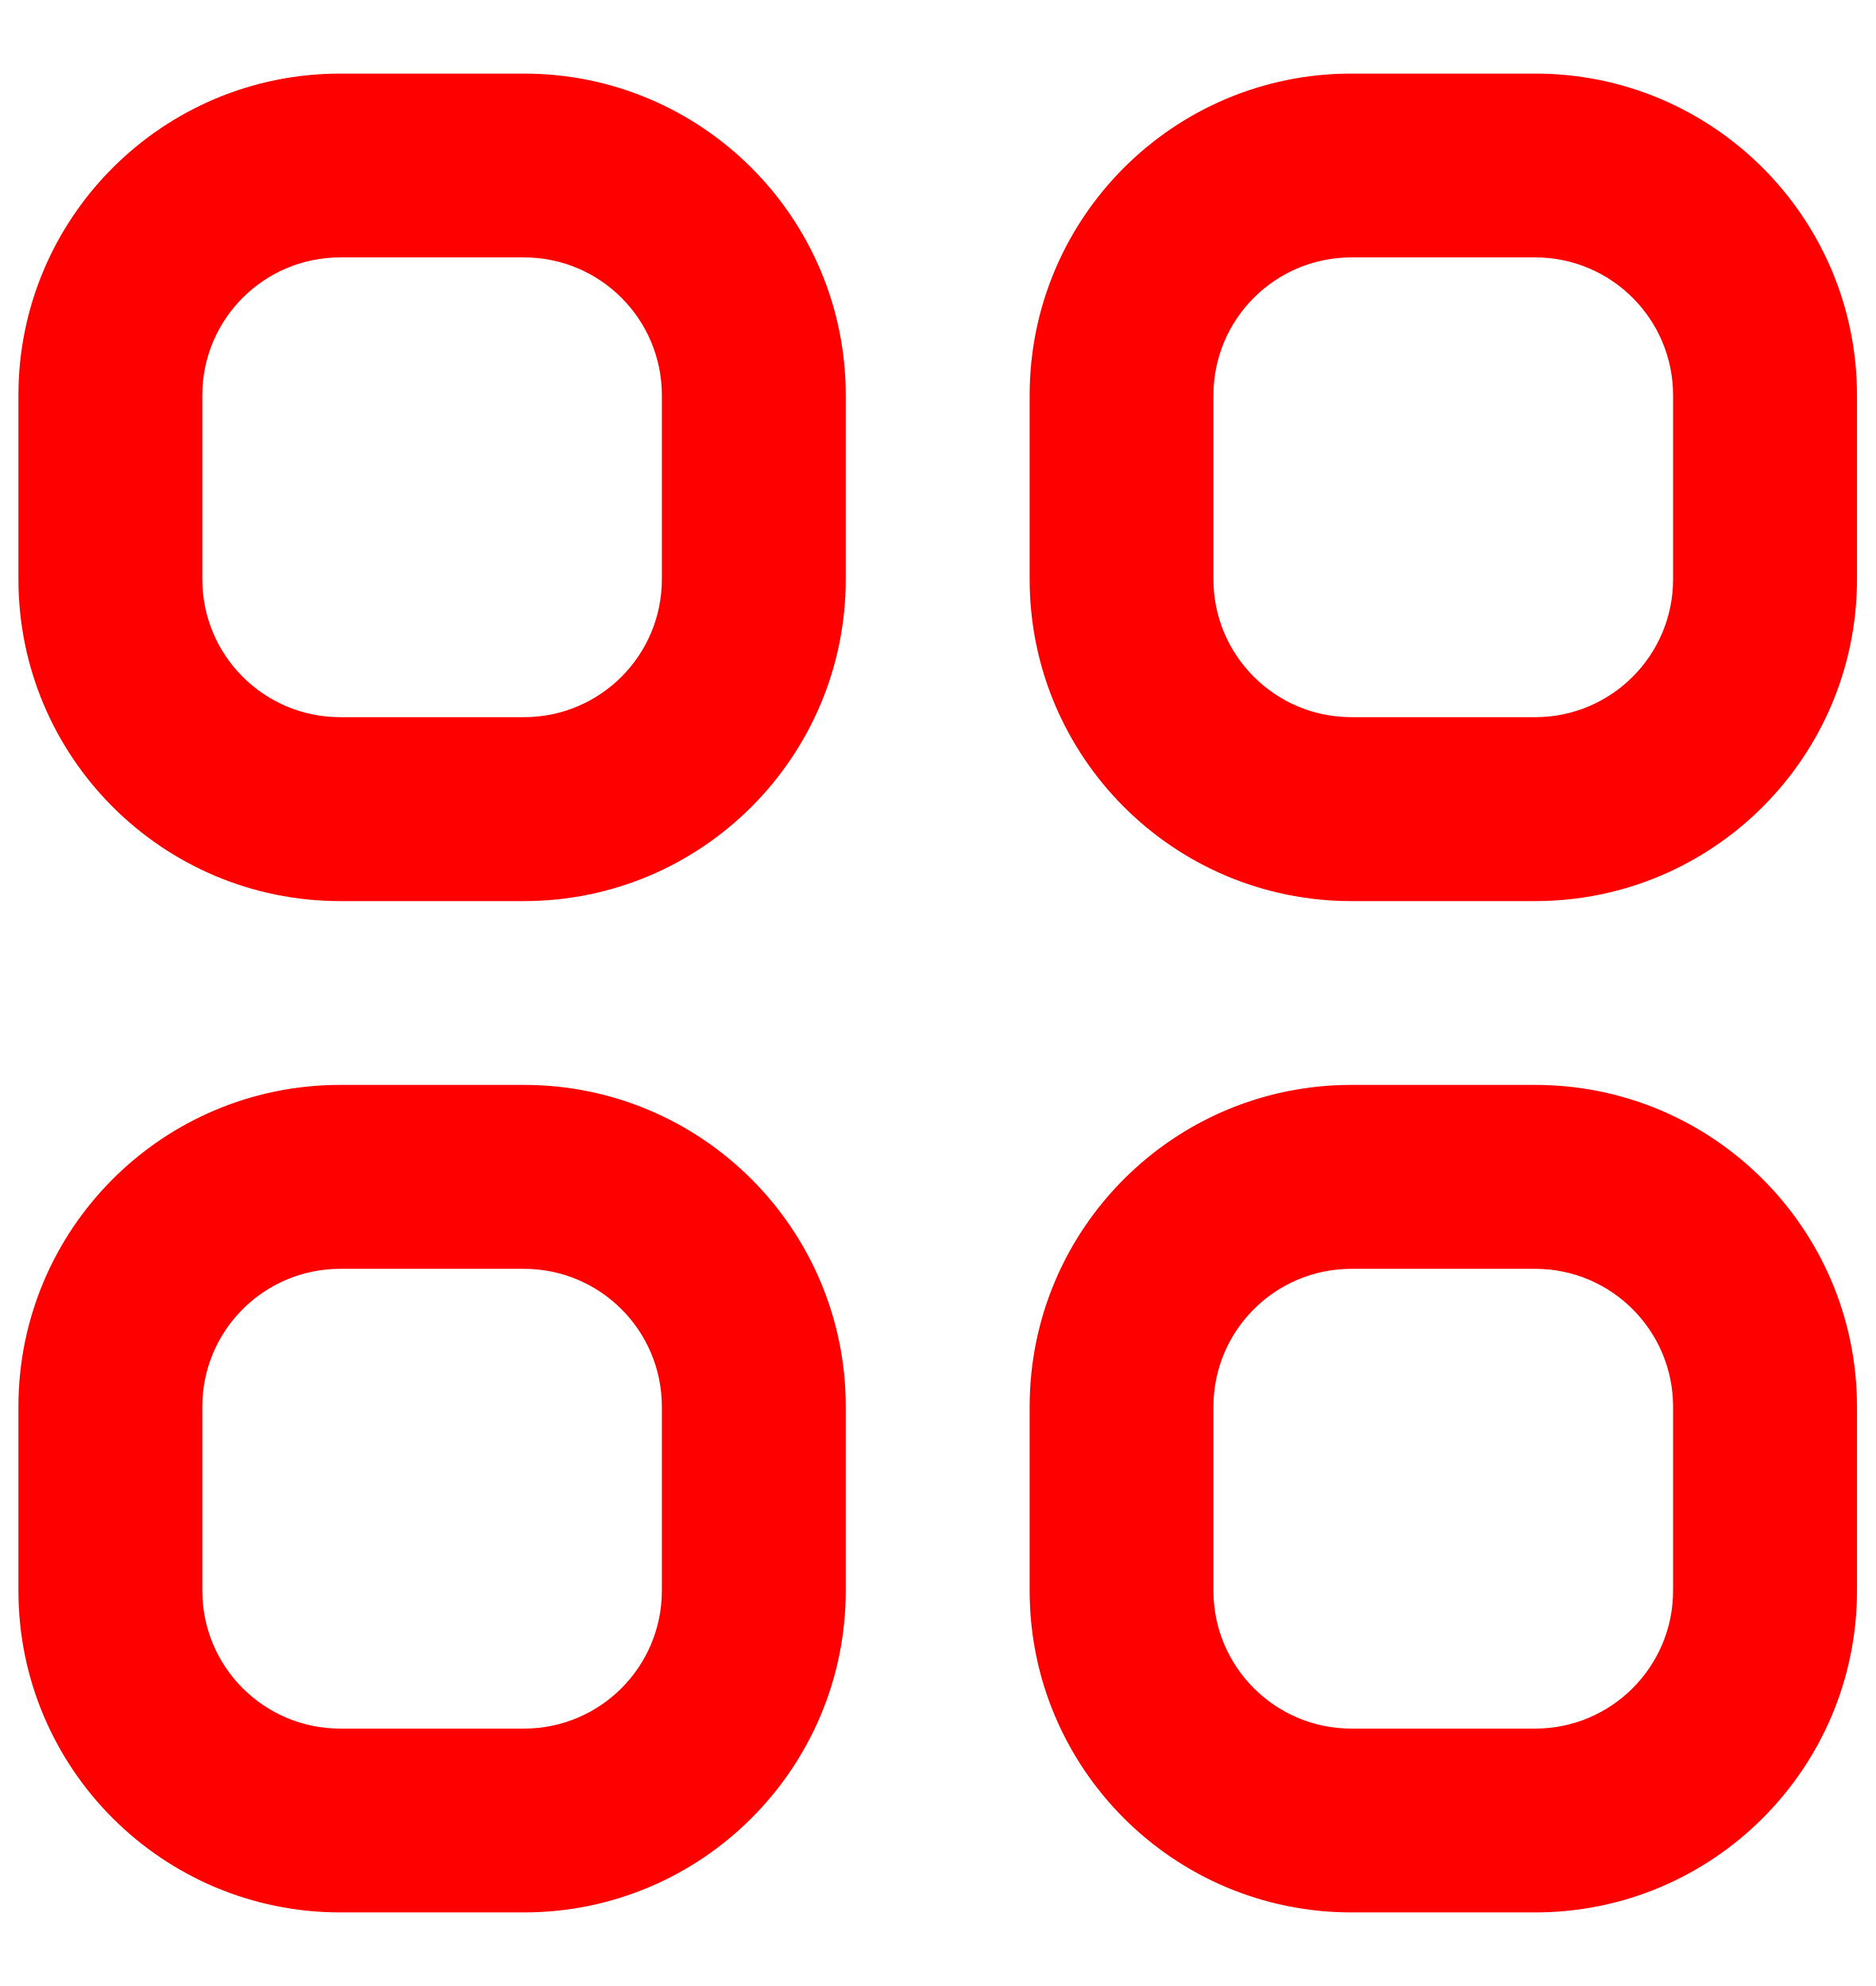
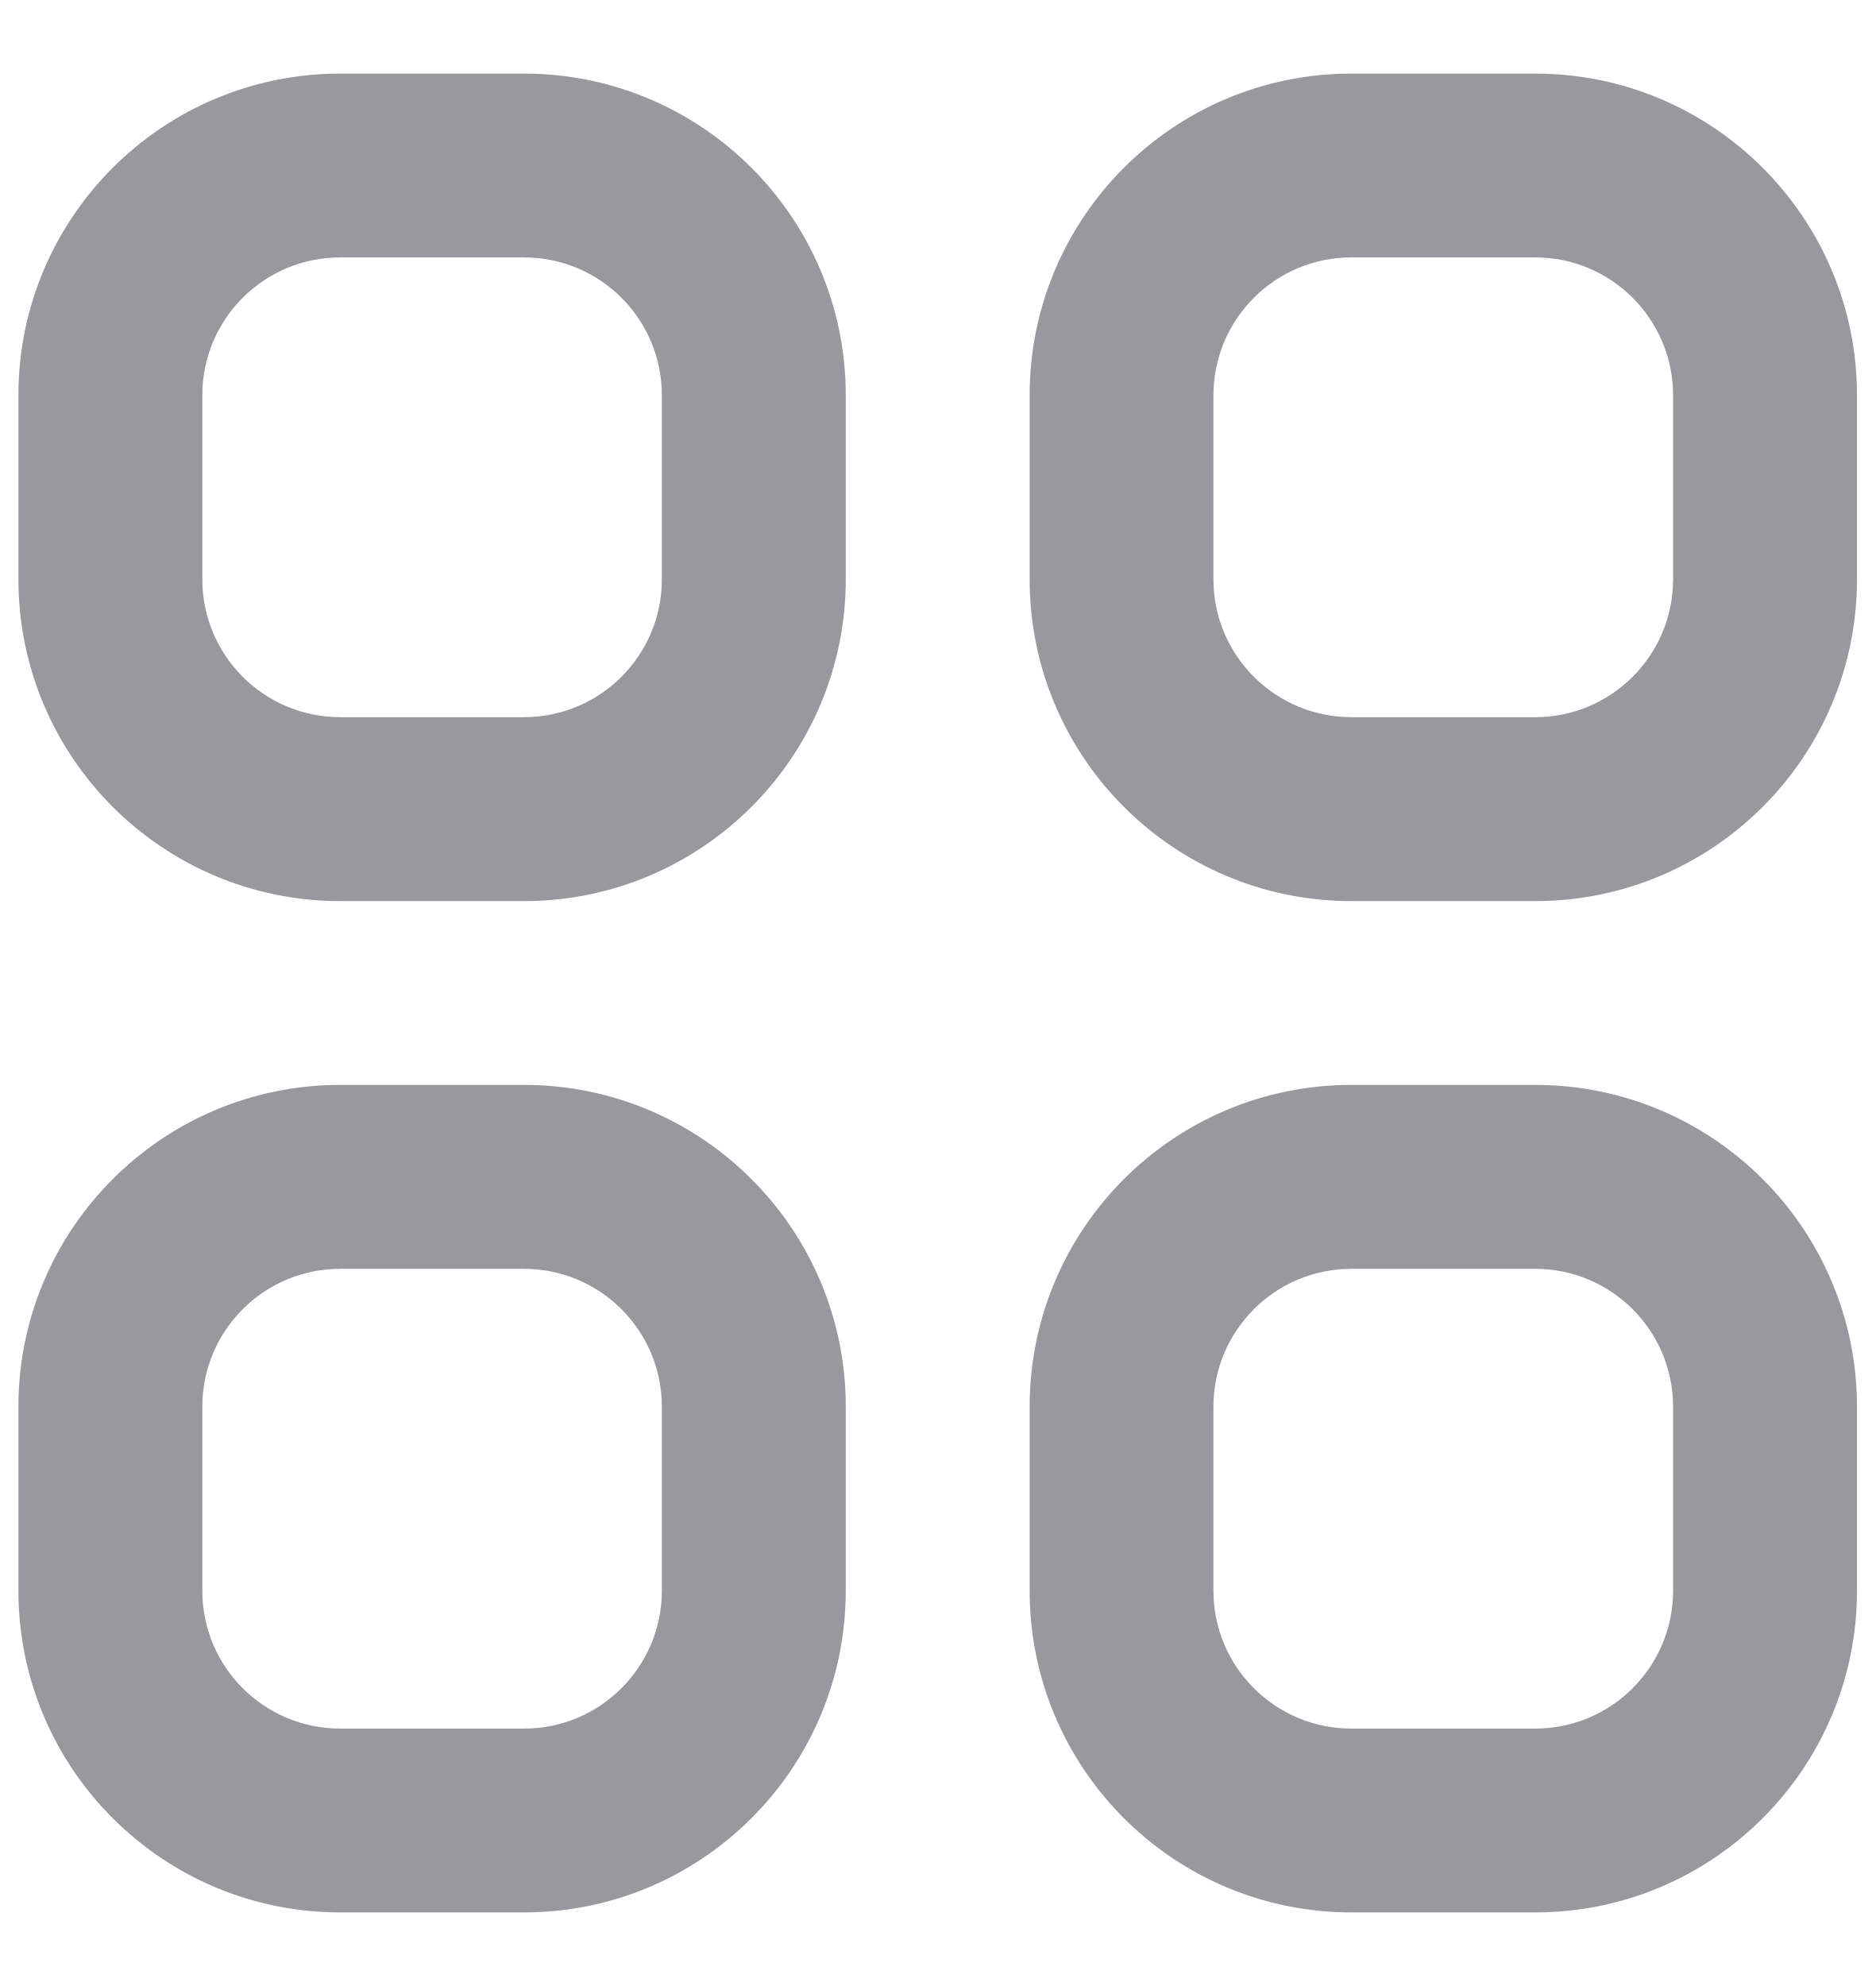
<svg xmlns="http://www.w3.org/2000/svg" width="17" height="18" viewBox="0 0 17 18" fill="none">
-   <path fill-rule="evenodd" clip-rule="evenodd" d="M0.167 3.583C0.167 1.973 1.473 0.667 3.084 0.667H4.75C6.361 0.667 7.667 1.973 7.667 3.583V5.25C7.667 6.861 6.361 8.167 4.75 8.167H3.084C1.473 8.167 0.167 6.861 0.167 5.25V3.583ZM3.084 2.333C2.393 2.333 1.834 2.893 1.834 3.583V5.25C1.834 5.94 2.393 6.5 3.084 6.5H4.75C5.441 6.5 6 5.94 6 5.25V3.583C6 2.893 5.441 2.333 4.75 2.333H3.084ZM9.334 3.583C9.334 1.973 10.639 0.667 12.25 0.667H13.917C15.528 0.667 16.834 1.973 16.834 3.583V5.25C16.834 6.861 15.528 8.167 13.917 8.167H12.25C10.639 8.167 9.334 6.861 9.334 5.25V3.583ZM12.25 2.333C11.56 2.333 11 2.893 11 3.583V5.25C11 5.94 11.56 6.5 12.25 6.5H13.917C14.607 6.5 15.167 5.94 15.167 5.25V3.583C15.167 2.893 14.607 2.333 13.917 2.333H12.25ZM0.167 12.75C0.167 11.139 1.473 9.833 3.084 9.833H4.75C6.361 9.833 7.667 11.139 7.667 12.75V14.417C7.667 16.027 6.361 17.333 4.75 17.333H3.084C1.473 17.333 0.167 16.027 0.167 14.417V12.75ZM3.084 11.5C2.393 11.5 1.834 12.06 1.834 12.75V14.417C1.834 15.107 2.393 15.667 3.084 15.667H4.75C5.441 15.667 6 15.107 6 14.417V12.75C6 12.06 5.441 11.5 4.75 11.5H3.084ZM9.334 12.75C9.334 11.139 10.639 9.833 12.25 9.833H13.917C15.528 9.833 16.834 11.139 16.834 12.75V14.417C16.834 16.027 15.528 17.333 13.917 17.333H12.25C10.639 17.333 9.334 16.027 9.334 14.417V12.75ZM12.25 11.5C11.56 11.5 11 12.06 11 12.75V14.417C11 15.107 11.56 15.667 12.25 15.667H13.917C14.607 15.667 15.167 15.107 15.167 14.417V12.75C15.167 12.06 14.607 11.5 13.917 11.5H12.25Z" fill="red" />
+   <path fill-rule="evenodd" clip-rule="evenodd" d="M0.167 3.583C0.167 1.973 1.473 0.667 3.084 0.667H4.75C6.361 0.667 7.667 1.973 7.667 3.583V5.25C7.667 6.861 6.361 8.167 4.75 8.167H3.084C1.473 8.167 0.167 6.861 0.167 5.25V3.583ZM3.084 2.333C2.393 2.333 1.834 2.893 1.834 3.583V5.25C1.834 5.94 2.393 6.5 3.084 6.5H4.75C5.441 6.5 6 5.94 6 5.25V3.583C6 2.893 5.441 2.333 4.75 2.333H3.084ZM9.334 3.583C9.334 1.973 10.639 0.667 12.25 0.667H13.917C15.528 0.667 16.834 1.973 16.834 3.583V5.25C16.834 6.861 15.528 8.167 13.917 8.167H12.25C10.639 8.167 9.334 6.861 9.334 5.25V3.583ZM12.25 2.333C11.56 2.333 11 2.893 11 3.583V5.25C11 5.94 11.56 6.5 12.25 6.5H13.917C14.607 6.5 15.167 5.94 15.167 5.25V3.583C15.167 2.893 14.607 2.333 13.917 2.333H12.25ZM0.167 12.75C0.167 11.139 1.473 9.833 3.084 9.833H4.75C6.361 9.833 7.667 11.139 7.667 12.75V14.417C7.667 16.027 6.361 17.333 4.75 17.333H3.084C1.473 17.333 0.167 16.027 0.167 14.417V12.75ZM3.084 11.5C2.393 11.5 1.834 12.06 1.834 12.75V14.417C1.834 15.107 2.393 15.667 3.084 15.667H4.75C5.441 15.667 6 15.107 6 14.417V12.75C6 12.06 5.441 11.5 4.75 11.5H3.084ZM9.334 12.75C9.334 11.139 10.639 9.833 12.25 9.833H13.917C15.528 9.833 16.834 11.139 16.834 12.75V14.417C16.834 16.027 15.528 17.333 13.917 17.333H12.25C10.639 17.333 9.334 16.027 9.334 14.417V12.75ZM12.25 11.5C11.56 11.5 11 12.06 11 12.75V14.417C11 15.107 11.56 15.667 12.25 15.667H13.917C14.607 15.667 15.167 15.107 15.167 14.417V12.75C15.167 12.06 14.607 11.5 13.917 11.5H12.25Z" fill="#99999D" />
</svg>
